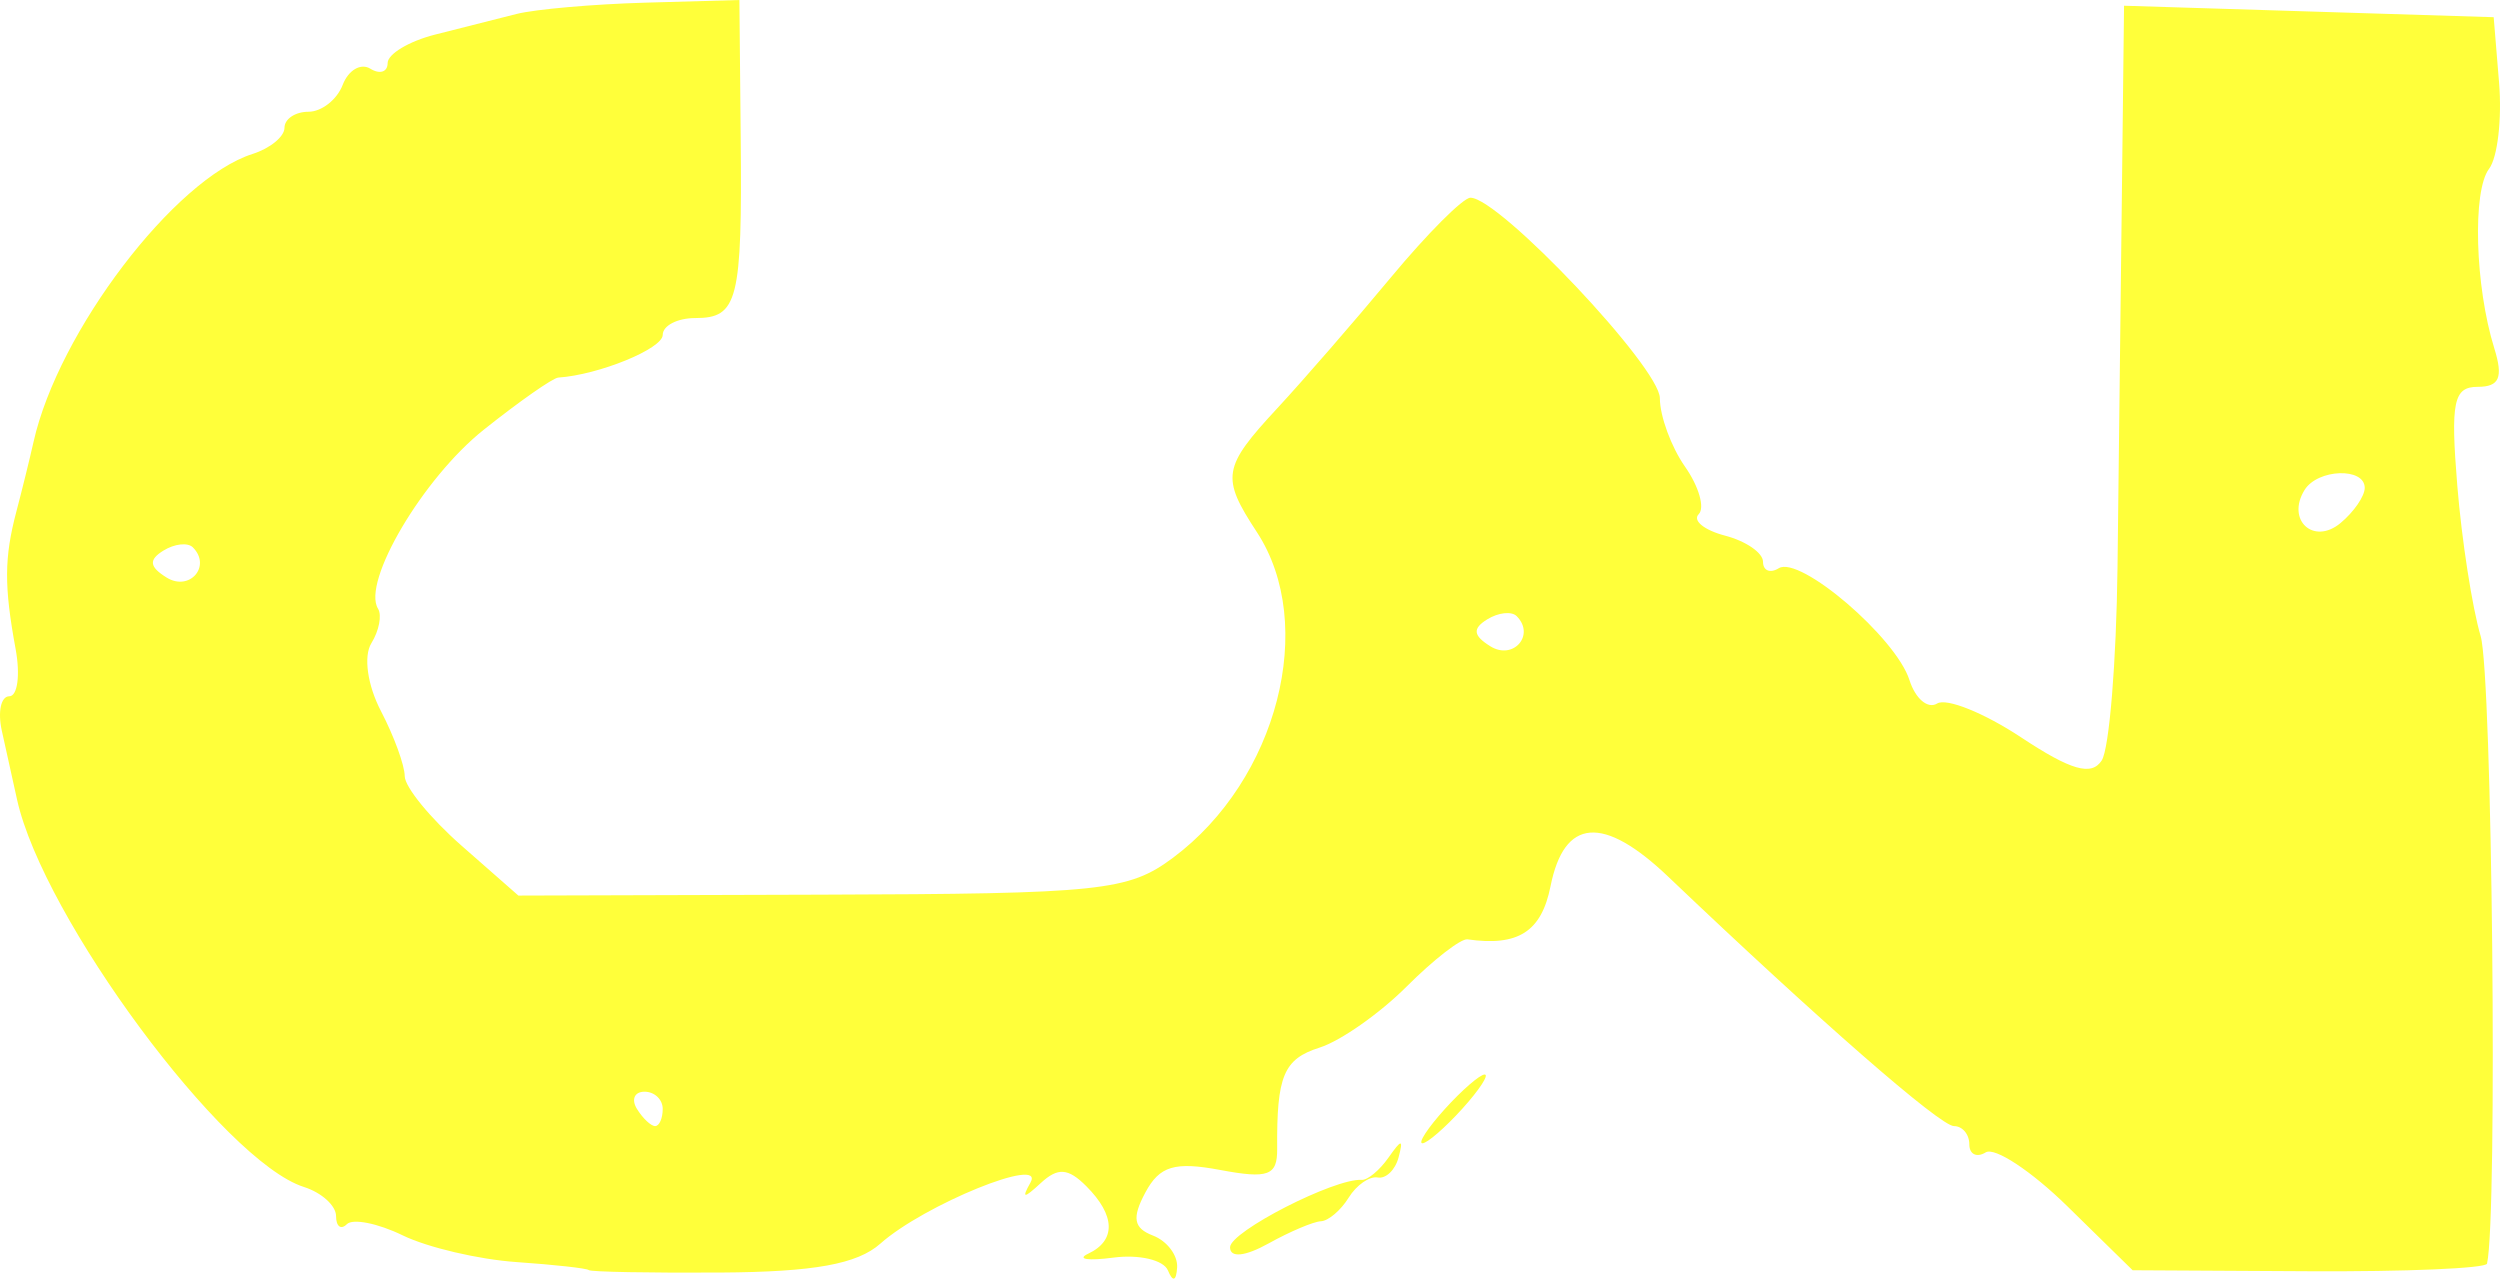
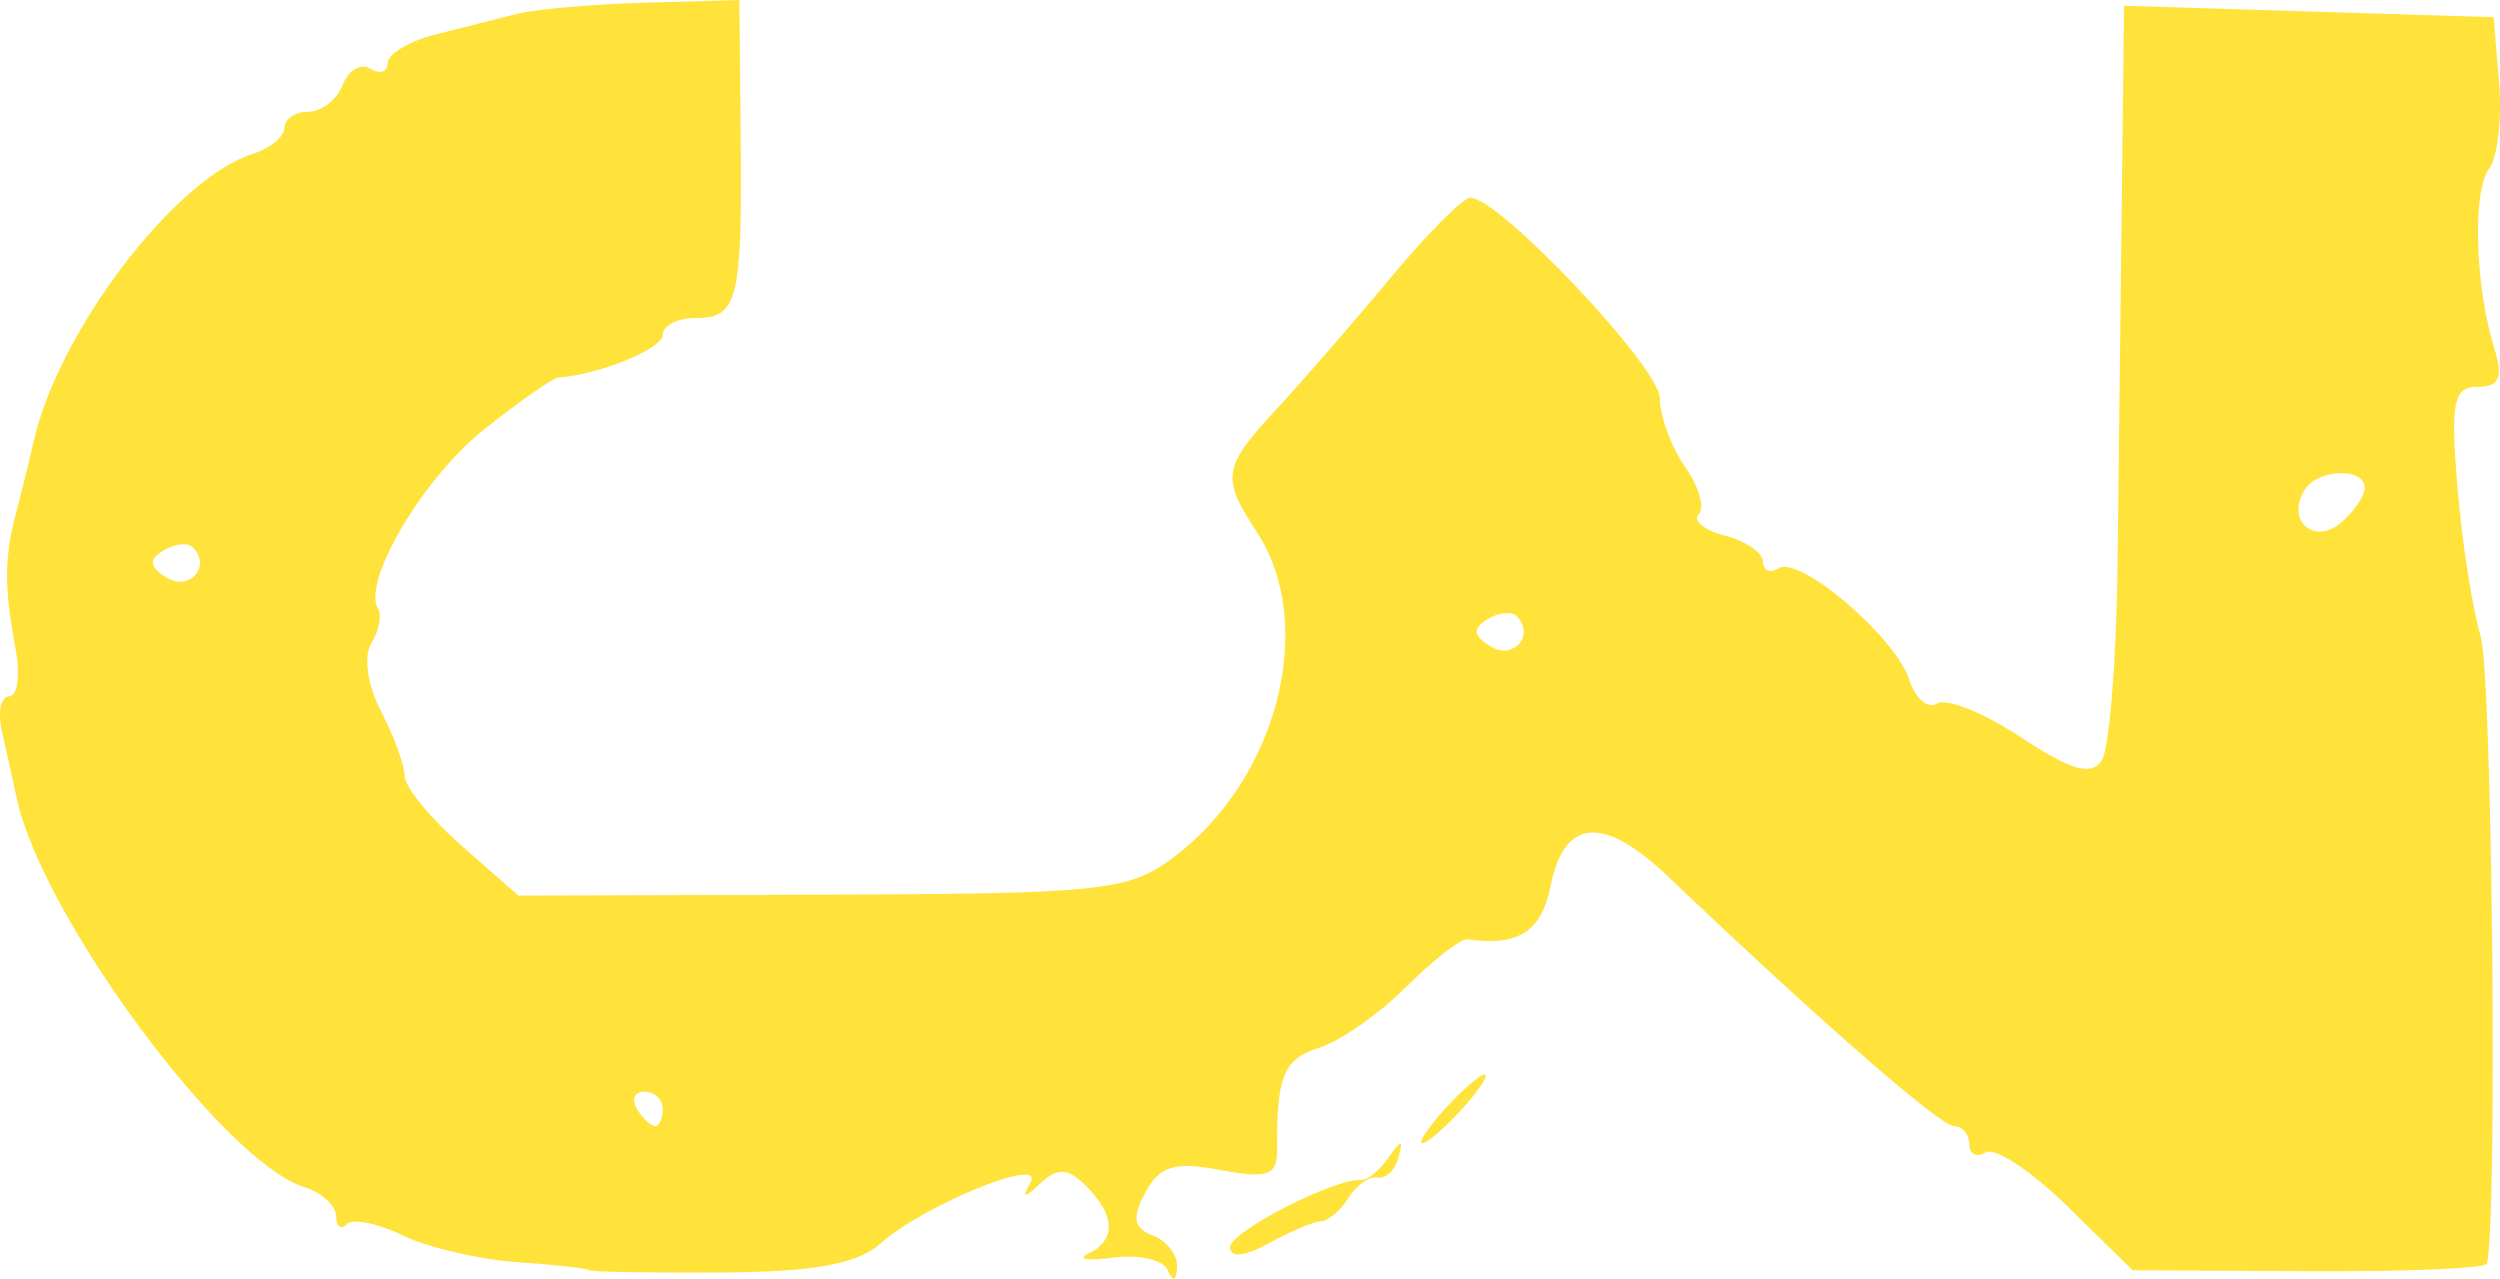
<svg xmlns="http://www.w3.org/2000/svg" width="192.41mm" height="98.407mm" viewBox="0 0 681.769 348.685" id="svg2" version="1.1">
  <defs id="defs4" />
  <g id="layer1">
-     <path style="fill:#ffff00;opacity:0.773" d="m 160.564,346.362 c -0.514,-0.489 -9.374,-1.472 -19.689,-2.184 -10.315,-0.713 -24.288,-3.99 -31.052,-7.283 -6.764,-3.293 -13.621,-4.664 -15.237,-3.048 -1.616,1.616 -2.939,0.619 -2.939,-2.216 0,-2.834 -3.946,-6.406 -8.768,-7.936 -21.884,-6.946 -71.1,-73.419 -78.234,-105.666 -1.143,-5.167 -3.012,-13.613 -4.153,-18.771 -1.141,-5.157 -0.226,-9.377 2.034,-9.377 2.26,0 3.039,-5.802 1.733,-12.893 -3.161,-17.153 -3.117,-24.892 0.213,-37.507 1.531,-5.802 3.639,-14.357 4.683,-19.01 C 15.896,90.425 47.629,48.726 68.886,41.979 c 4.782,-1.518 8.695,-4.727 8.695,-7.132 0,-2.405 2.939,-4.372 6.531,-4.372 3.592,0 7.797,-3.298 9.344,-7.33 1.547,-4.031 4.937,-6.017 7.534,-4.412 2.597,1.605 4.722,0.913 4.722,-1.539 0,-2.451 5.802,-5.938 12.893,-7.749 7.091,-1.811 17.113,-4.349 22.27,-5.641 C 146.032,2.511 161.814,1.127 175.945,0.727 L 201.638,0 l 0.356,37.507 c 0.422,44.531 -0.76,49.229 -12.391,49.229 -4.881,0 -8.875,2.07 -8.875,4.599 0,3.768 -17.463,10.899 -28.484,11.631 -1.484,0.098 -10.64,6.509 -20.348,14.245 -16.544,13.183 -33.285,41.531 -28.806,48.778 1.102,1.784 0.285,6.023 -1.816,9.422 -2.189,3.542 -1.069,11.45 2.625,18.53 3.544,6.792 6.457,14.769 6.473,17.725 0.015,2.956 6.996,11.492 15.512,18.969 l 15.484,13.595 82.673,-0.248 c 76.421,-0.229 83.671,-0.992 95.867,-10.083 28.496,-21.241 39.389,-63.547 22.859,-88.775 -9.833,-15.007 -9.398,-17.647 5.572,-33.803 7.091,-7.653 21.023,-23.699 30.96,-35.659 9.936,-11.959 19.702,-21.745 21.702,-21.745 7.881,0 51.656,46.335 51.656,54.676 0,4.882 3.09,13.287 6.867,18.68 3.777,5.392 5.451,11.22 3.721,12.95 -1.73,1.73 1.509,4.363 7.198,5.851 5.689,1.488 10.344,4.693 10.344,7.123 0,2.43 1.931,3.225 4.291,1.766 5.743,-3.55 31.959,18.883 35.647,30.504 1.613,5.082 5.012,7.954 7.554,6.383 2.542,-1.571 12.837,2.581 22.879,9.226 13.625,9.017 19.207,10.617 21.999,6.305 2.058,-3.178 3.996,-26.876 4.306,-52.662 0.311,-25.786 0.838,-70.796 1.172,-100.021 l 0.608,-53.137 50.401,1.564 50.401,1.564 1.475,17.909 c 0.811,9.85 -0.421,20.399 -2.737,23.442 -4.579,6.017 -3.825,32.06 1.417,48.901 2.496,8.021 1.419,10.549 -4.498,10.549 -6.603,0 -7.448,4.083 -5.58,26.958 1.211,14.827 4.078,33.288 6.371,41.024 3.161,10.661 4.659,158.202 1.738,171.128 -0.292,1.289 -22.155,2.223 -48.586,2.076 l -48.056,-0.27 -17.808,-17.45 c -9.794,-9.597 -19.816,-16.209 -22.27,-14.692 -2.454,1.517 -4.462,0.523 -4.462,-2.207 0,-2.731 -1.886,-4.965 -4.192,-4.965 -3.752,0 -36.949,-28.974 -77.889,-67.982 -17.757,-16.919 -28.4,-16.063 -32.13,2.584 -2.479,12.398 -8.827,16.452 -22.655,14.471 -1.785,-0.255 -9.251,5.54 -16.59,12.879 -7.339,7.34 -18.01,14.826 -23.713,16.635 -9.832,3.121 -11.741,7.682 -11.587,27.687 0.056,7.23 -2.444,8.147 -15.514,5.696 -12.45,-2.336 -16.555,-1.1 -20.436,6.151 -3.712,6.935 -3.219,9.701 2.091,11.739 3.821,1.466 6.78,5.369 6.577,8.674 -0.232,3.765 -1.168,4.074 -2.508,0.829 -1.176,-2.849 -7.866,-4.421 -14.867,-3.495 -7.001,0.926 -10.092,0.444 -6.869,-1.072 7.636,-3.592 7.436,-10.446 -0.536,-18.418 -4.951,-4.951 -7.755,-5.14 -12.409,-0.837 -4.649,4.298 -5.285,4.268 -2.807,-0.135 4.2,-7.461 -29.016,6.046 -40.928,16.643 -6.288,5.594 -18.095,7.731 -43.605,7.891 -19.24,0.12 -35.403,-0.18 -35.917,-0.668 z m 20.163,-43.958 c 0,-2.579 -2.234,-4.689 -4.965,-4.689 -2.731,0 -3.661,2.11 -2.068,4.689 1.594,2.579 3.828,4.688 4.965,4.688 1.137,0 2.068,-2.11 2.068,-4.688 z m 232.878,-134.383 c -1.386,-1.387 -4.996,-0.991 -8.022,0.879 -4.079,2.521 -3.856,4.422 0.86,7.352 6.252,3.884 12.312,-3.081 7.161,-8.231 z M 52.595,149.267 c -1.386,-1.387 -4.996,-0.991 -8.022,0.879 -4.079,2.521 -3.856,4.422 0.86,7.352 6.252,3.884 12.312,-3.081 7.161,-8.231 z M 644.881,133.046 c 0,-5.652 -12.839,-5.203 -16.41,0.574 -5.068,8.199 2.447,15.128 9.794,9.03 3.638,-3.02 6.615,-7.342 6.615,-9.604 z m -309.436,207.093 c 0,-4.269 28.531,-18.876 35.896,-18.378 1.599,0.109 4.886,-2.621 7.304,-6.064 3.601,-5.127 4.099,-5.136 2.751,-0.049 -0.905,3.417 -3.467,5.874 -5.693,5.46 -2.226,-0.414 -5.788,2.065 -7.917,5.509 -2.128,3.444 -5.529,6.336 -7.557,6.427 -2.028,0.09 -8.434,2.803 -14.236,6.026 -6.485,3.602 -10.549,4.014 -10.549,1.069 z m 58.605,-37.735 c 4.667,-5.157 9.541,-9.377 10.83,-9.377 1.289,0 -1.474,4.22 -6.142,9.377 -4.667,5.157 -9.541,9.377 -10.83,9.377 -1.289,0 1.474,-4.22 6.142,-9.377 z" id="path14138" />
+     <path style="fill:#ffdb00;opacity:0.773;fill-opacity:1" d="m 160.564,346.362 c -0.514,-0.489 -9.374,-1.472 -19.689,-2.184 -10.315,-0.713 -24.288,-3.99 -31.052,-7.283 -6.764,-3.293 -13.621,-4.664 -15.237,-3.048 -1.616,1.616 -2.939,0.619 -2.939,-2.216 0,-2.834 -3.946,-6.406 -8.768,-7.936 -21.884,-6.946 -71.1,-73.419 -78.234,-105.666 -1.143,-5.167 -3.012,-13.613 -4.153,-18.771 -1.141,-5.157 -0.226,-9.377 2.034,-9.377 2.26,0 3.039,-5.802 1.733,-12.893 -3.161,-17.153 -3.117,-24.892 0.213,-37.507 1.531,-5.802 3.639,-14.357 4.683,-19.01 C 15.896,90.425 47.629,48.726 68.886,41.979 c 4.782,-1.518 8.695,-4.727 8.695,-7.132 0,-2.405 2.939,-4.372 6.531,-4.372 3.592,0 7.797,-3.298 9.344,-7.33 1.547,-4.031 4.937,-6.017 7.534,-4.412 2.597,1.605 4.722,0.913 4.722,-1.539 0,-2.451 5.802,-5.938 12.893,-7.749 7.091,-1.811 17.113,-4.349 22.27,-5.641 C 146.032,2.511 161.814,1.127 175.945,0.727 L 201.638,0 l 0.356,37.507 c 0.422,44.531 -0.76,49.229 -12.391,49.229 -4.881,0 -8.875,2.07 -8.875,4.599 0,3.768 -17.463,10.899 -28.484,11.631 -1.484,0.098 -10.64,6.509 -20.348,14.245 -16.544,13.183 -33.285,41.531 -28.806,48.778 1.102,1.784 0.285,6.023 -1.816,9.422 -2.189,3.542 -1.069,11.45 2.625,18.53 3.544,6.792 6.457,14.769 6.473,17.725 0.015,2.956 6.996,11.492 15.512,18.969 l 15.484,13.595 82.673,-0.248 c 76.421,-0.229 83.671,-0.992 95.867,-10.083 28.496,-21.241 39.389,-63.547 22.859,-88.775 -9.833,-15.007 -9.398,-17.647 5.572,-33.803 7.091,-7.653 21.023,-23.699 30.96,-35.659 9.936,-11.959 19.702,-21.745 21.702,-21.745 7.881,0 51.656,46.335 51.656,54.676 0,4.882 3.09,13.287 6.867,18.68 3.777,5.392 5.451,11.22 3.721,12.95 -1.73,1.73 1.509,4.363 7.198,5.851 5.689,1.488 10.344,4.693 10.344,7.123 0,2.43 1.931,3.225 4.291,1.766 5.743,-3.55 31.959,18.883 35.647,30.504 1.613,5.082 5.012,7.954 7.554,6.383 2.542,-1.571 12.837,2.581 22.879,9.226 13.625,9.017 19.207,10.617 21.999,6.305 2.058,-3.178 3.996,-26.876 4.306,-52.662 0.311,-25.786 0.838,-70.796 1.172,-100.021 l 0.608,-53.137 50.401,1.564 50.401,1.564 1.475,17.909 c 0.811,9.85 -0.421,20.399 -2.737,23.442 -4.579,6.017 -3.825,32.06 1.417,48.901 2.496,8.021 1.419,10.549 -4.498,10.549 -6.603,0 -7.448,4.083 -5.58,26.958 1.211,14.827 4.078,33.288 6.371,41.024 3.161,10.661 4.659,158.202 1.738,171.128 -0.292,1.289 -22.155,2.223 -48.586,2.076 l -48.056,-0.27 -17.808,-17.45 c -9.794,-9.597 -19.816,-16.209 -22.27,-14.692 -2.454,1.517 -4.462,0.523 -4.462,-2.207 0,-2.731 -1.886,-4.965 -4.192,-4.965 -3.752,0 -36.949,-28.974 -77.889,-67.982 -17.757,-16.919 -28.4,-16.063 -32.13,2.584 -2.479,12.398 -8.827,16.452 -22.655,14.471 -1.785,-0.255 -9.251,5.54 -16.59,12.879 -7.339,7.34 -18.01,14.826 -23.713,16.635 -9.832,3.121 -11.741,7.682 -11.587,27.687 0.056,7.23 -2.444,8.147 -15.514,5.696 -12.45,-2.336 -16.555,-1.1 -20.436,6.151 -3.712,6.935 -3.219,9.701 2.091,11.739 3.821,1.466 6.78,5.369 6.577,8.674 -0.232,3.765 -1.168,4.074 -2.508,0.829 -1.176,-2.849 -7.866,-4.421 -14.867,-3.495 -7.001,0.926 -10.092,0.444 -6.869,-1.072 7.636,-3.592 7.436,-10.446 -0.536,-18.418 -4.951,-4.951 -7.755,-5.14 -12.409,-0.837 -4.649,4.298 -5.285,4.268 -2.807,-0.135 4.2,-7.461 -29.016,6.046 -40.928,16.643 -6.288,5.594 -18.095,7.731 -43.605,7.891 -19.24,0.12 -35.403,-0.18 -35.917,-0.668 z m 20.163,-43.958 c 0,-2.579 -2.234,-4.689 -4.965,-4.689 -2.731,0 -3.661,2.11 -2.068,4.689 1.594,2.579 3.828,4.688 4.965,4.688 1.137,0 2.068,-2.11 2.068,-4.688 z m 232.878,-134.383 c -1.386,-1.387 -4.996,-0.991 -8.022,0.879 -4.079,2.521 -3.856,4.422 0.86,7.352 6.252,3.884 12.312,-3.081 7.161,-8.231 z M 52.595,149.267 c -1.386,-1.387 -4.996,-0.991 -8.022,0.879 -4.079,2.521 -3.856,4.422 0.86,7.352 6.252,3.884 12.312,-3.081 7.161,-8.231 z M 644.881,133.046 c 0,-5.652 -12.839,-5.203 -16.41,0.574 -5.068,8.199 2.447,15.128 9.794,9.03 3.638,-3.02 6.615,-7.342 6.615,-9.604 z m -309.436,207.093 c 0,-4.269 28.531,-18.876 35.896,-18.378 1.599,0.109 4.886,-2.621 7.304,-6.064 3.601,-5.127 4.099,-5.136 2.751,-0.049 -0.905,3.417 -3.467,5.874 -5.693,5.46 -2.226,-0.414 -5.788,2.065 -7.917,5.509 -2.128,3.444 -5.529,6.336 -7.557,6.427 -2.028,0.09 -8.434,2.803 -14.236,6.026 -6.485,3.602 -10.549,4.014 -10.549,1.069 z m 58.605,-37.735 c 4.667,-5.157 9.541,-9.377 10.83,-9.377 1.289,0 -1.474,4.22 -6.142,9.377 -4.667,5.157 -9.541,9.377 -10.83,9.377 -1.289,0 1.474,-4.22 6.142,-9.377 z" id="path14138" />
  </g>
</svg>
